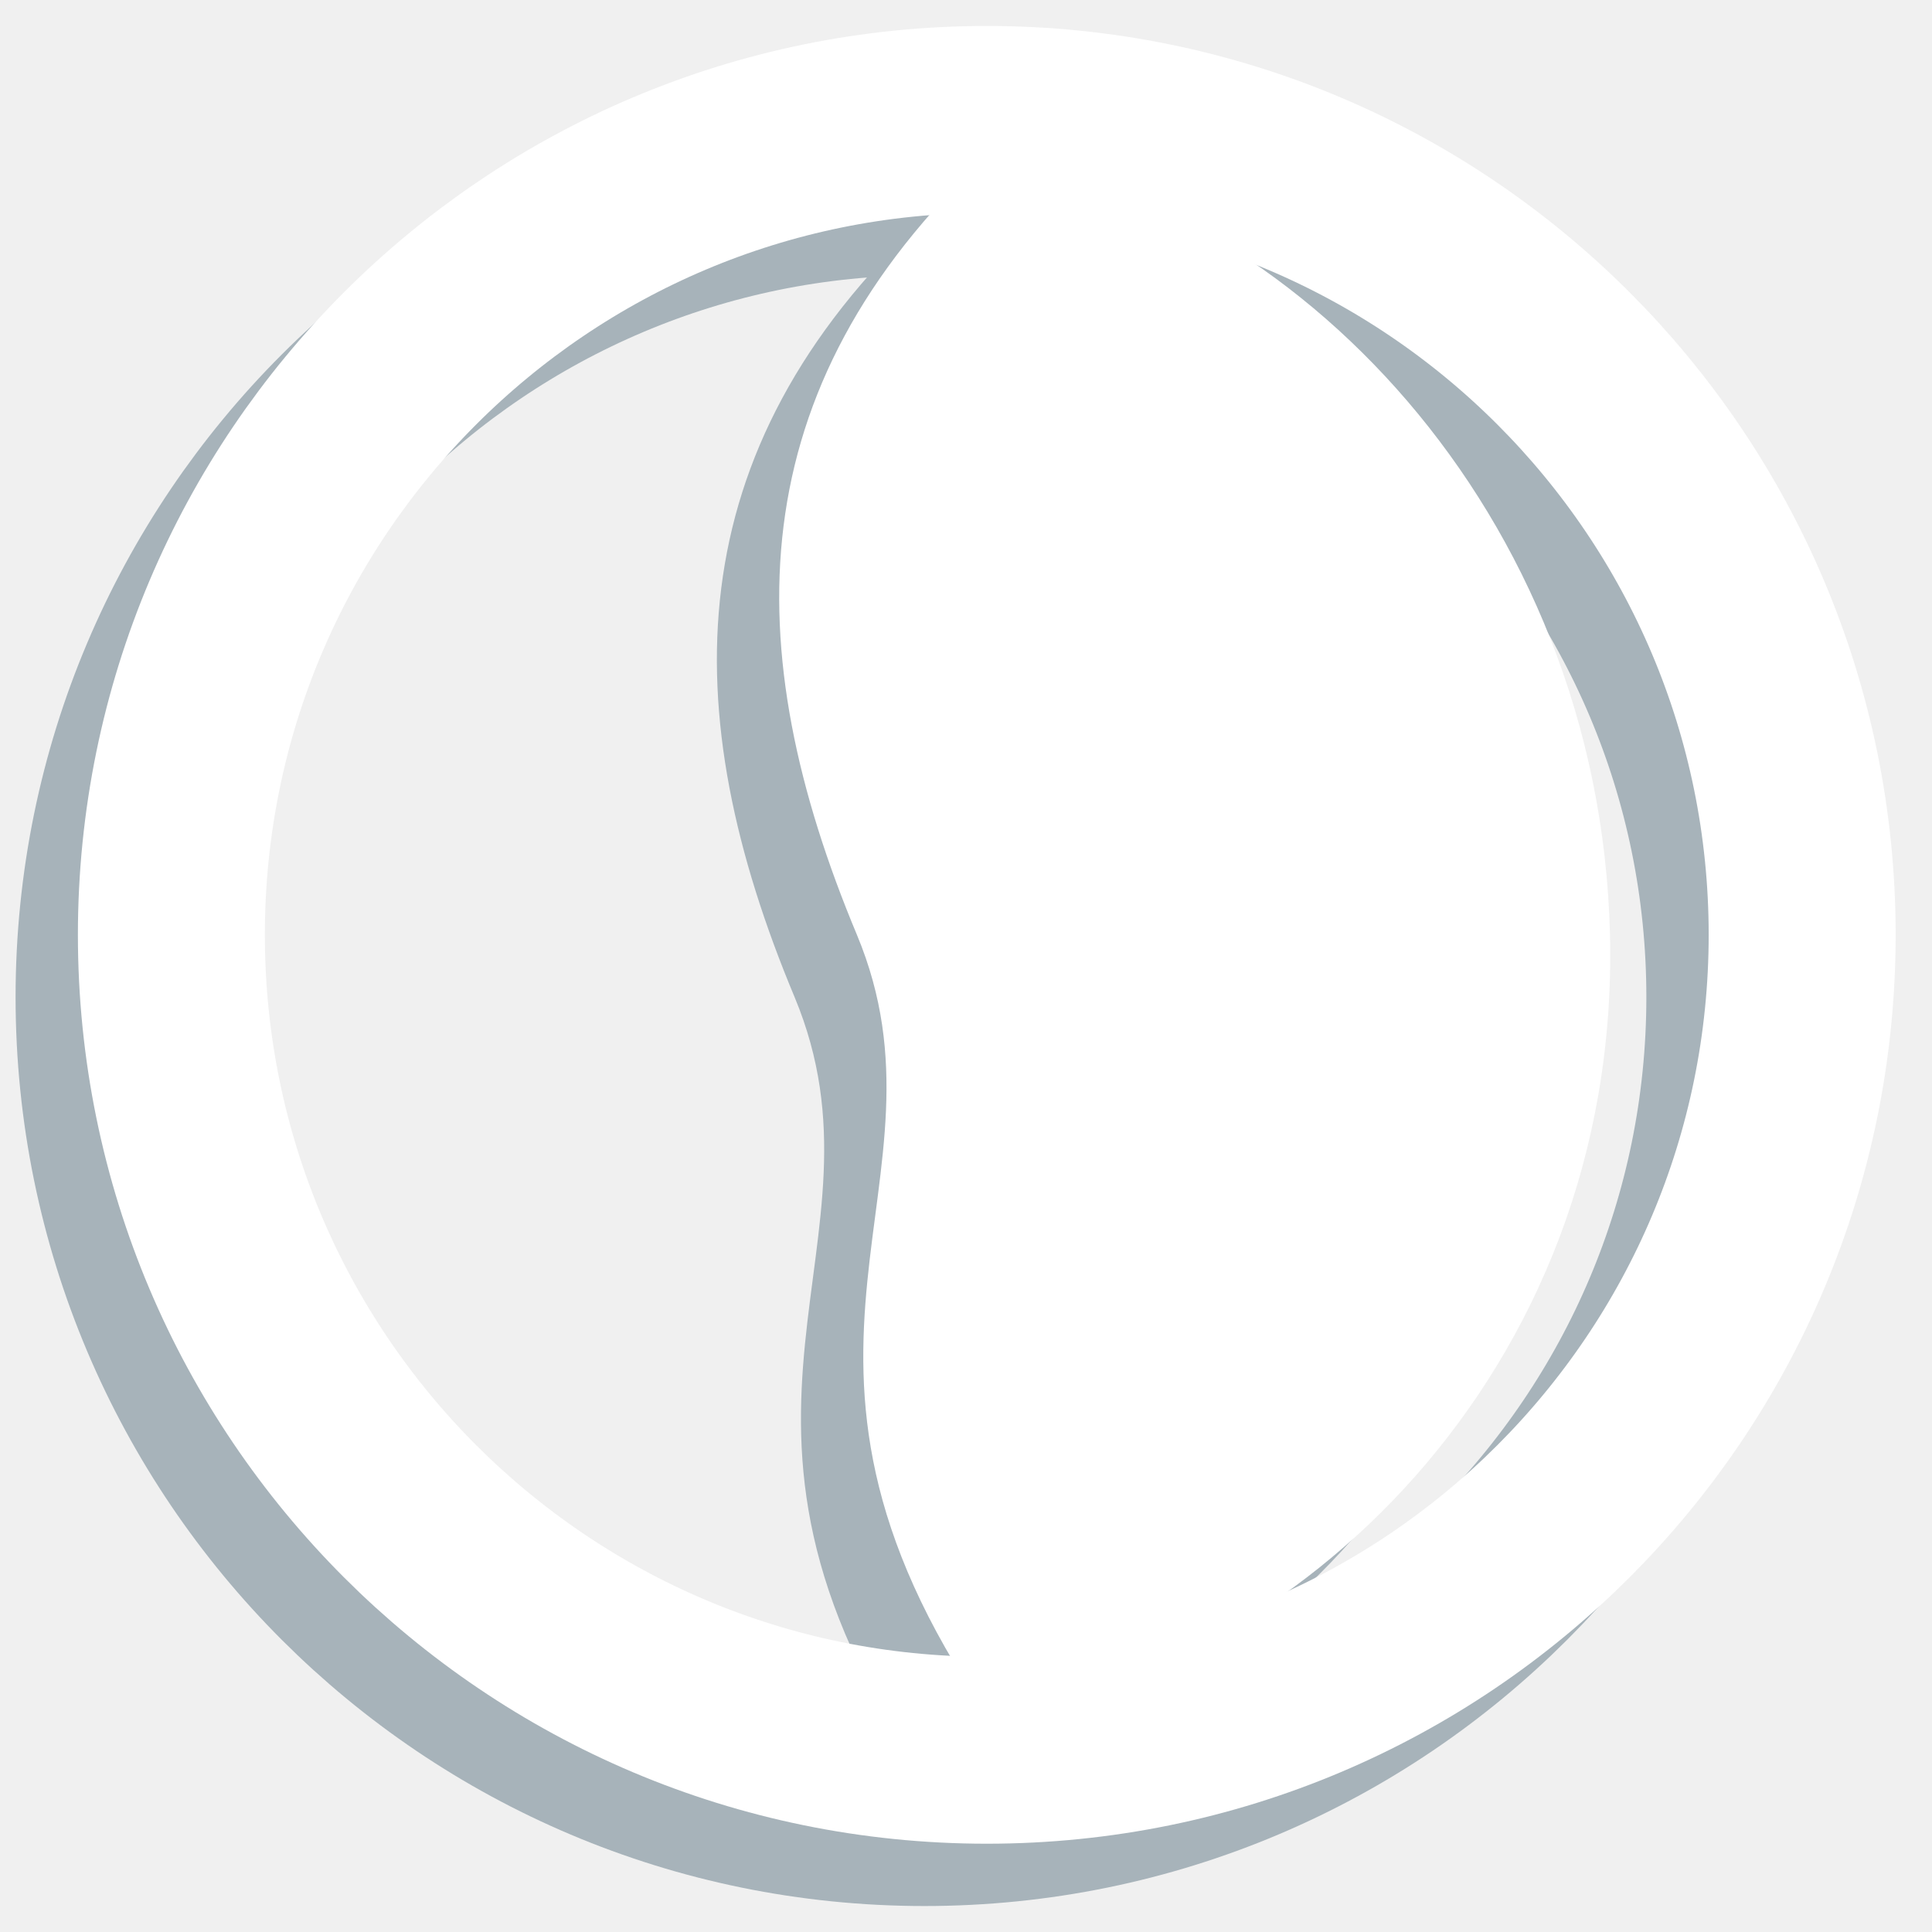
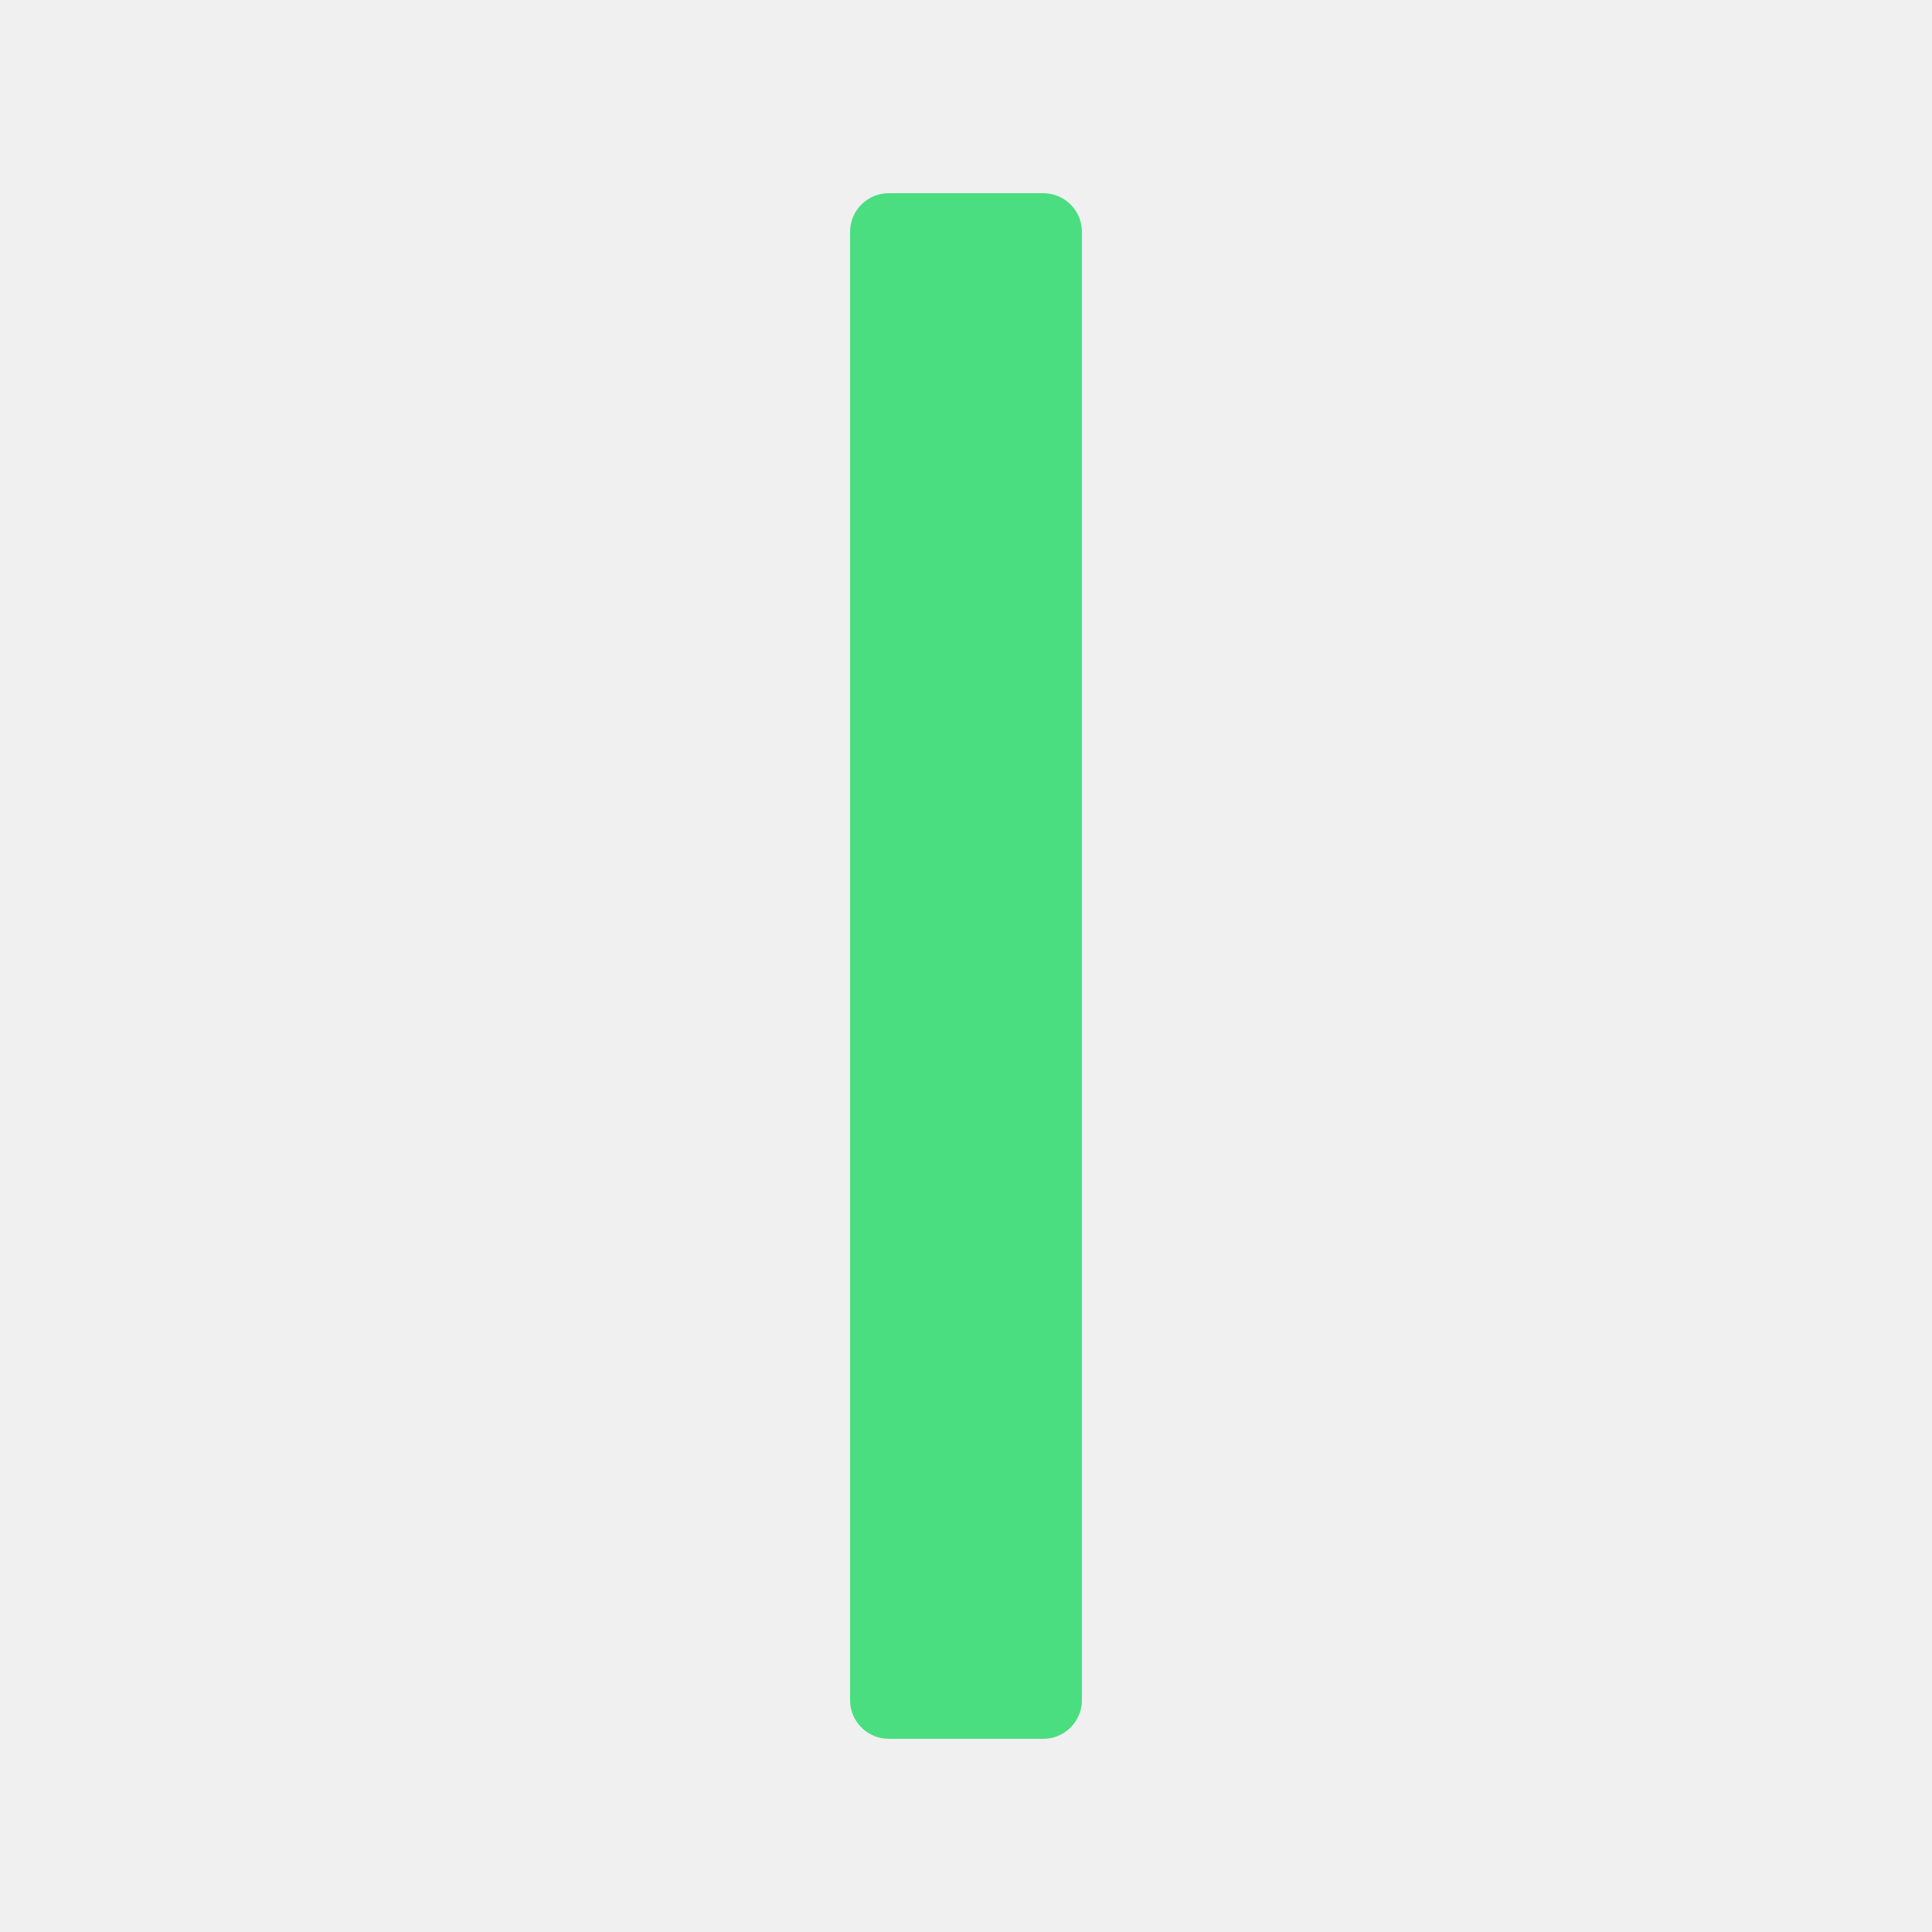
- <svg xmlns="http://www.w3.org/2000/svg" width="372" height="372" viewBox="150 70 372 372" role="img">
-   <g transform="translate(-12,12)">
-     <circle cx="340" cy="250" r="157" fill="none" stroke="#a7b3ba" stroke-width="36" />
-     <path d="M 340 100 C 292 145 292 195 315 250 C 335 298 292 330 340 400 C 398 393 462 335 460 250 C 458 168 398 108 340 100 Z" fill="#a7b3ba" />
-   </g>
-   <circle cx="340" cy="250" r="157" fill="none" stroke="#ffffff" stroke-width="36" />
-   <path d="M 340 100 C 292 145 292 195 315 250 C 335 298 292 330 340 400 C 398 393 462 335 460 250 C 458 168 398 108 340 100 Z" fill="#ffffff" />
+ <svg xmlns="http://www.w3.org/2000/svg" width="100" height="100" viewBox="0 0 100 100" role="img">
+   <path d="M34.04 80.02 A34 34 0 0 1 34.04 19.98" fill="none" stroke="#F0F0F0" stroke-width="12" stroke-linecap="round" />
+   <path d="M50 16 A34 34 0 0 1 50 84" fill="none" stroke="#F0F0F0" stroke-width="12" stroke-linecap="butt" />
+   <rect x="44" y="10" width="12" height="80" rx="2" fill="#4ADE80" />
</svg>
